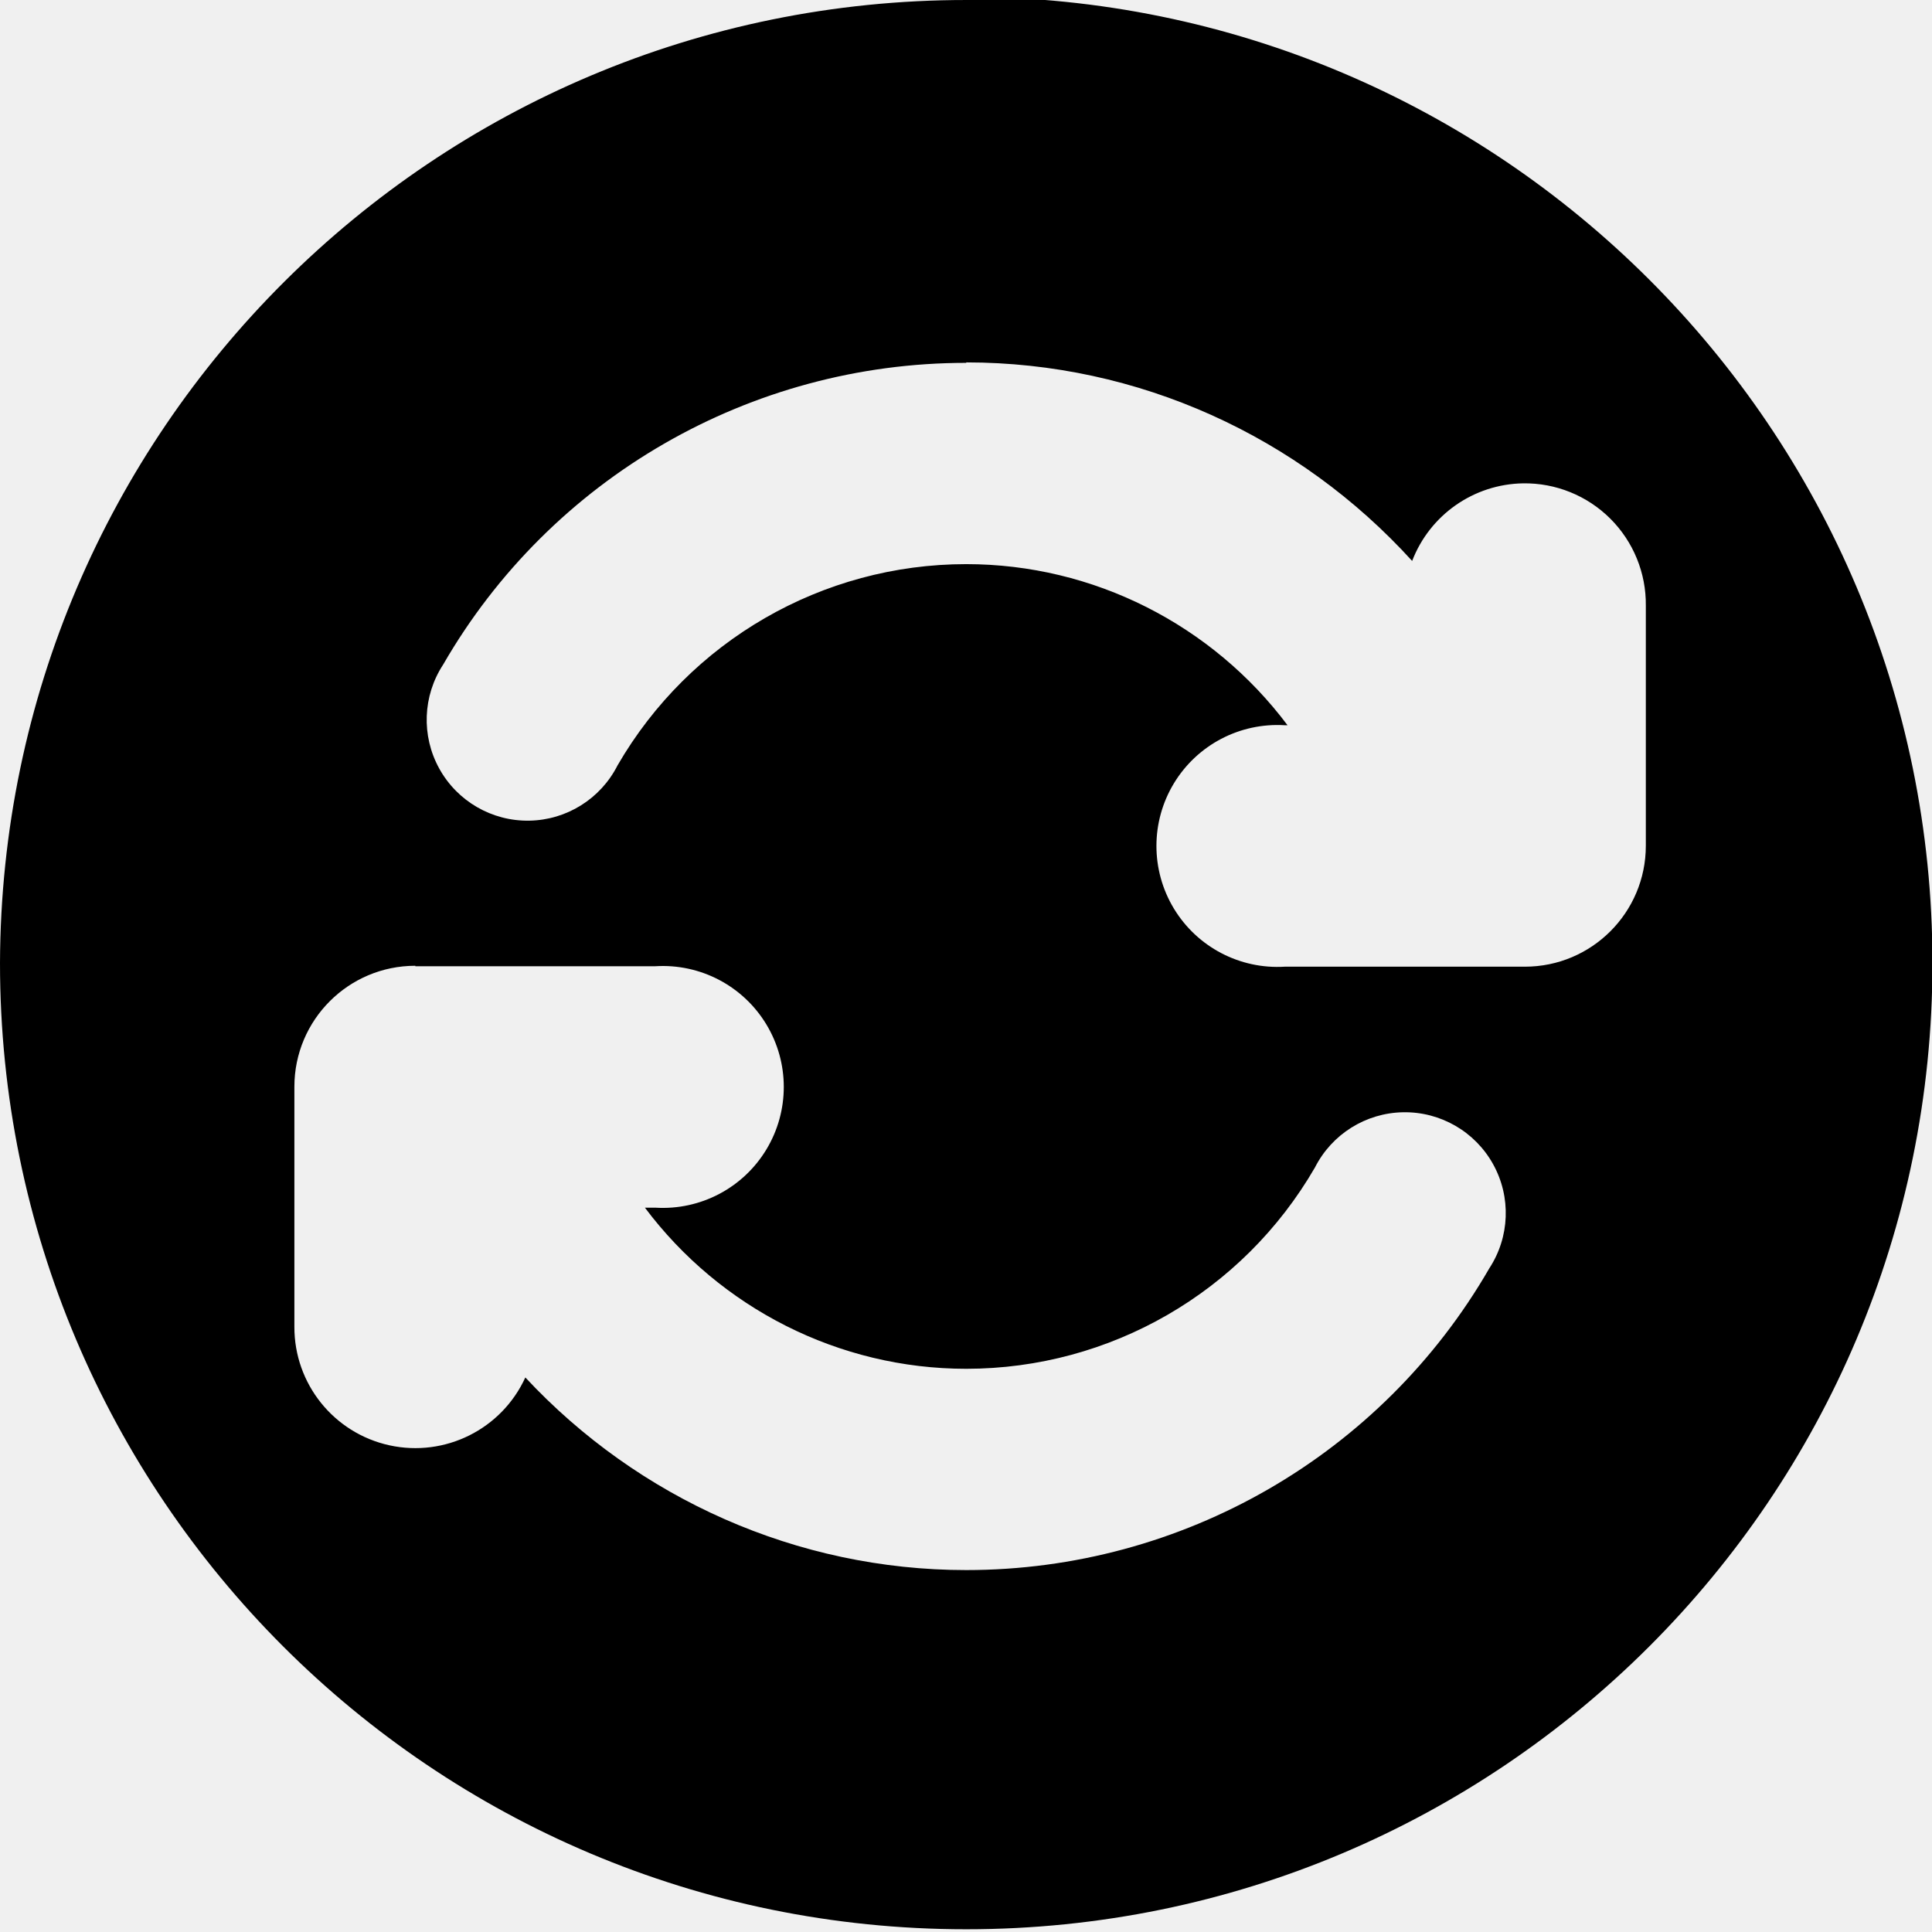
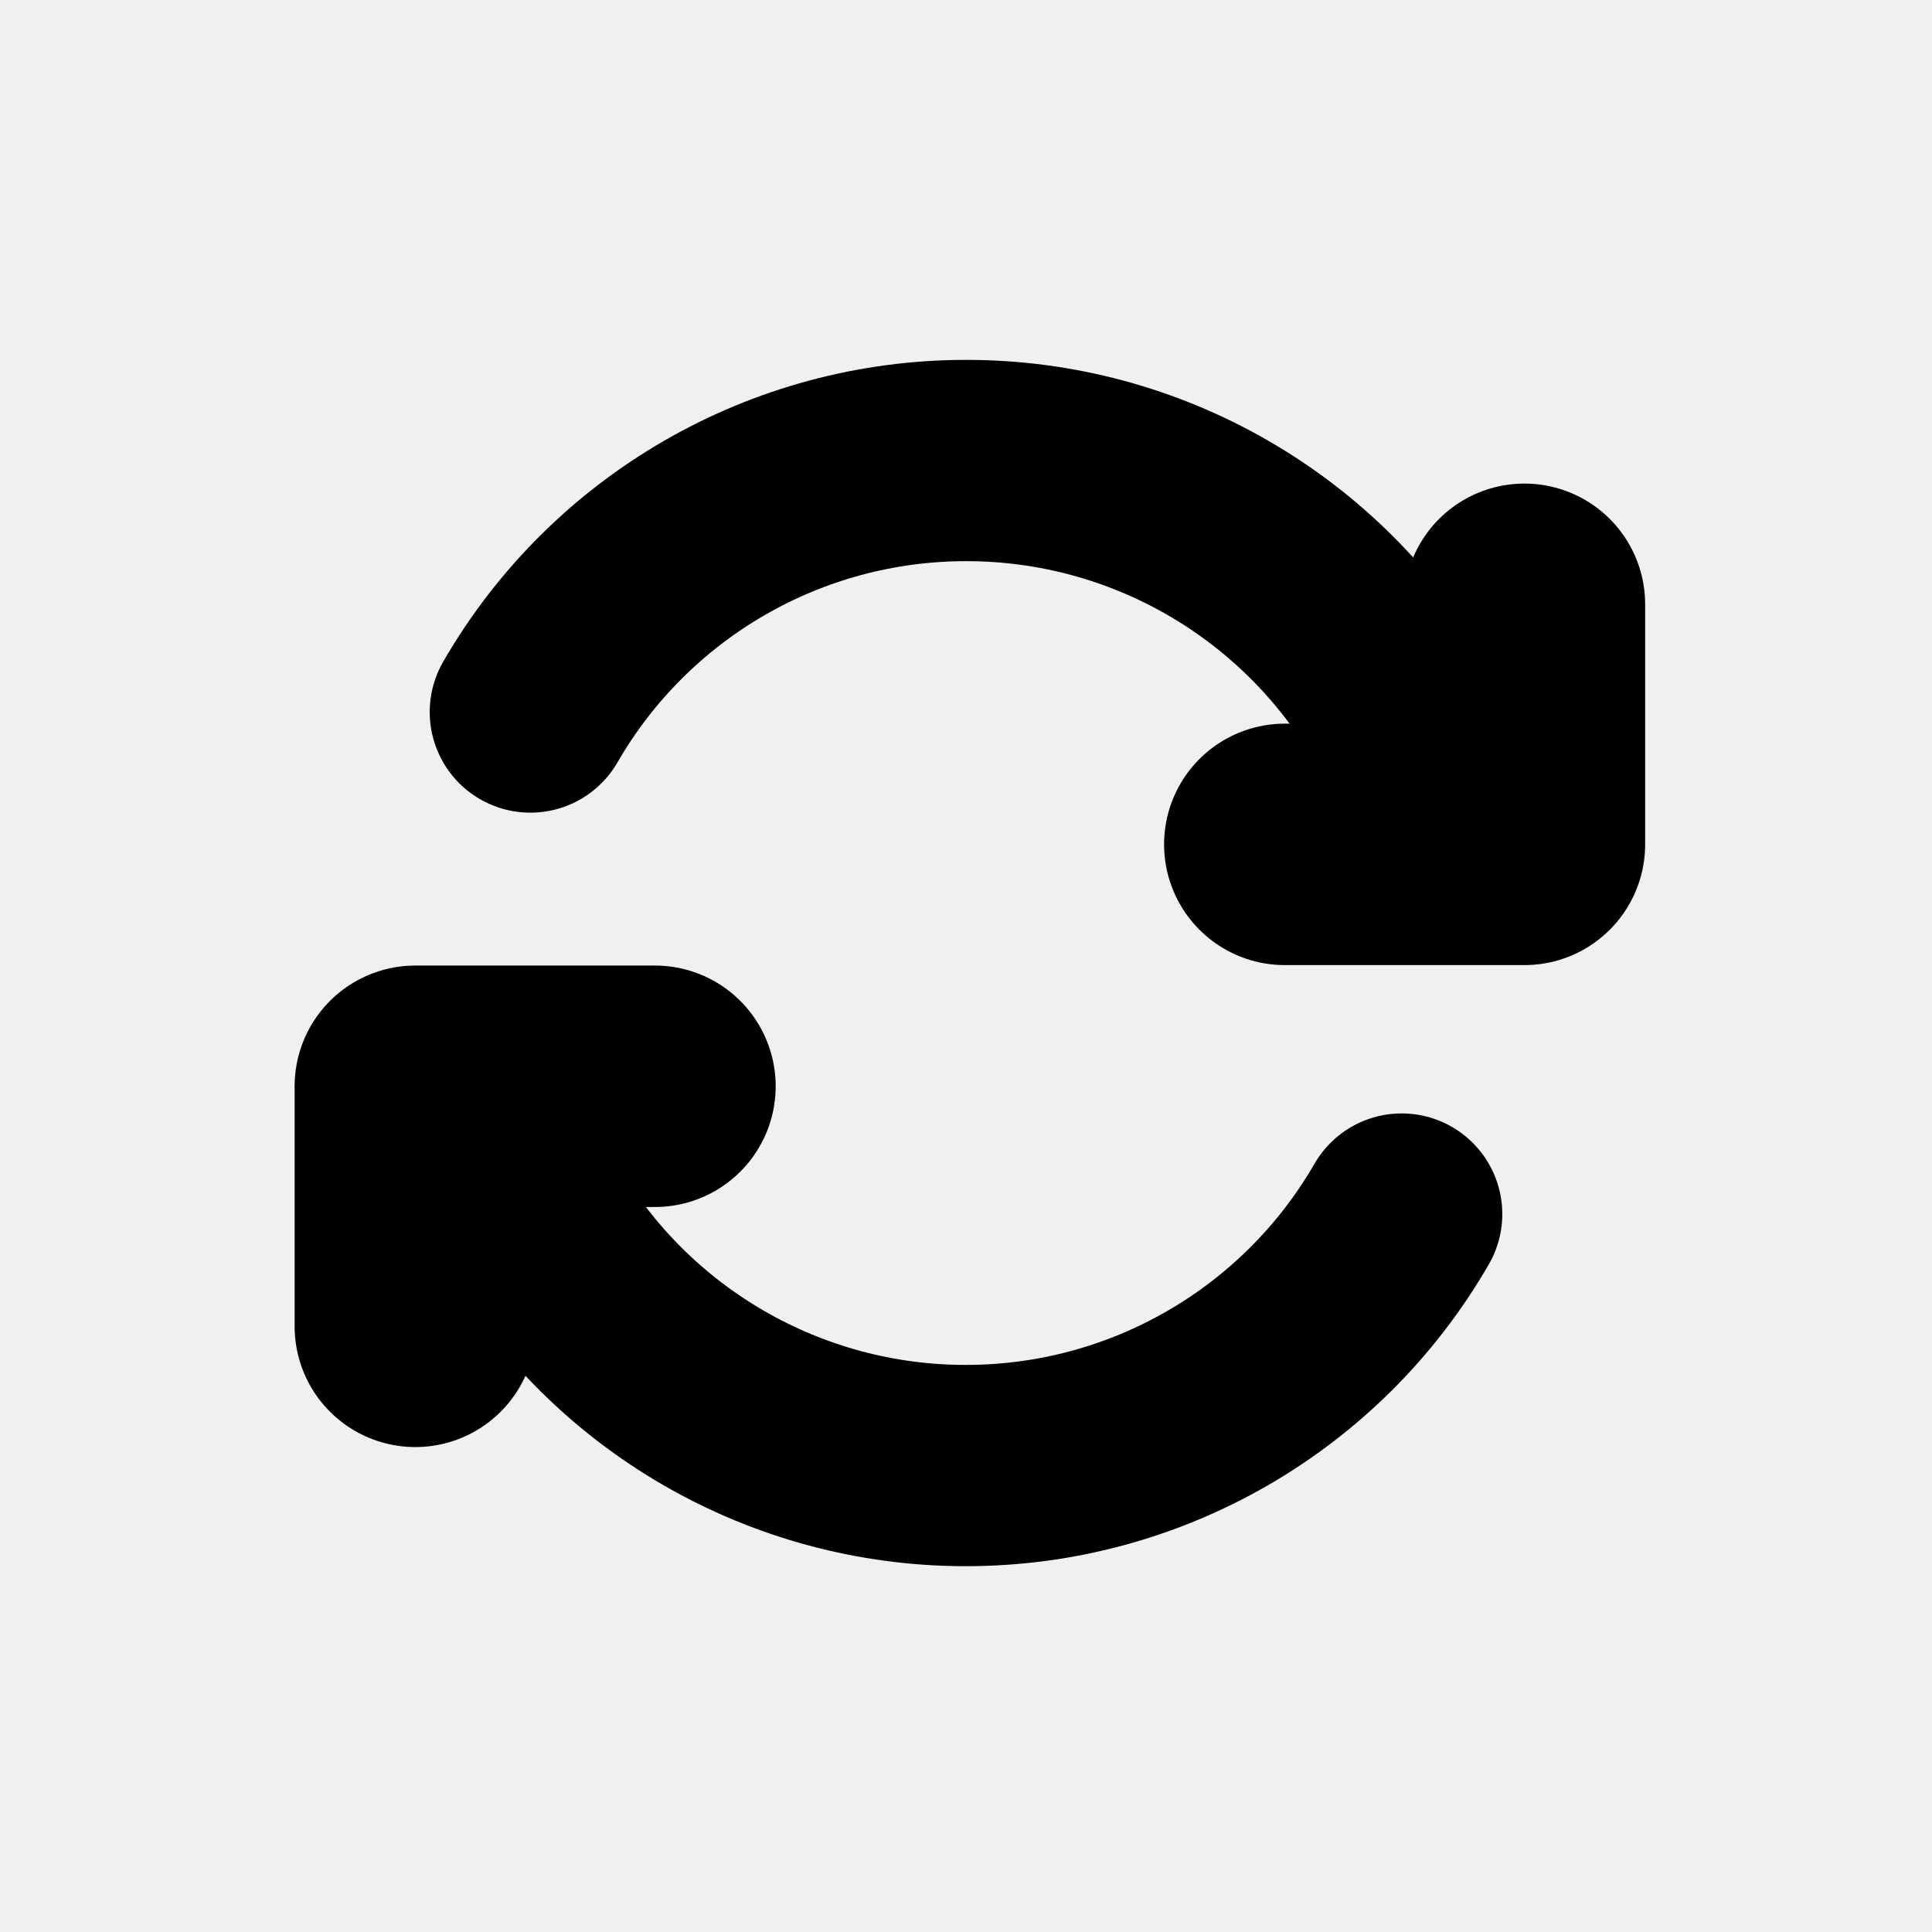
- <svg xmlns="http://www.w3.org/2000/svg" height="16" width="16" version="1.1" viewBox="0 0 4.233 4.233">
-   <g transform="translate(0 -292.77)">
-     <path d="m2.117 292.77a2.117 2.117 0 0 0 -2.117 2.11 2.117 2.117 0 0 0 2.117 2.117 2.117 2.117 0 0 0 2.117 -2.117 2.117 2.117 0 0 0 -2.117 -2.117zm0 0.794c0.377 0 0.729 0.162 0.977 0.435a0.265 0.265 0 0 1 0.243 -0.17 0.265 0.265 0 0 1 0.269 0.268v0.526a0.265 0.265 0 0 1 -0.265 0.265h-0.526a0.265 0.265 0 1 1 0 -0.529h0.006c-0.165-0.22-0.425-0.353-0.704-0.353-0.315 0-0.606 0.168-0.764 0.441a0.221 0.221 0 1 1 -0.382 -0.221c0.236-0.409 0.673-0.661 1.146-0.661zm-1.207 1.323h0.526a0.265 0.265 0 1 1 0 0.529h-0.023c0.165 0.22 0.425 0.353 0.704 0.353 0.315 0 0.606-0.168 0.764-0.441a0.221 0.221 0 1 1 0.382 0.221c-0.236 0.409-0.673 0.661-1.146 0.661-0.371 0-0.719-0.157-0.966-0.422a0.265 0.265 0 0 1 -0.506 -0.111v-0.526a0.265 0.265 0 0 1 0.265 -0.265z" stroke-width=".251" />
+ <svg xmlns="http://www.w3.org/2000/svg" height="16" width="16" version="1.1" viewBox="0 0 4.233 4.233" id="svg16">
+   <defs id="defs20" />
+   <g transform="translate(0 -292.77)" id="g14">
+     <g stroke-linejoin="round" stroke-linecap="round" fill="none" id="g12" style="stroke:#000000">
+       <path stroke="#fff" stroke-width=".441" d="m3.071 295.43a1.102 1.102 0 0 1 -0.955 0.551 1.102 1.102 0 0 1 -0.955 -0.551" id="path4" style="stroke:#000000" />
+       <path transform="scale(-1)" stroke="#fff" stroke-width=".441" d="m-1.162-294.33a1.102 1.102 0 0 1 -0.955 0.551 1.102 1.102 0 0 1 -0.955 -0.551" id="path6" style="stroke:#000000" />
+       <path d="m1.435 295.15-0.525-0 0 0.526" stroke="#faffff" stroke-width=".529" id="path8" style="stroke:#000000" />
+       <path d="m2.815 294.62 0.525 0-0-0.526" stroke="#faffff" stroke-width=".529" id="path10" style="stroke:#000000" />
+     </g>
  </g>
</svg>
